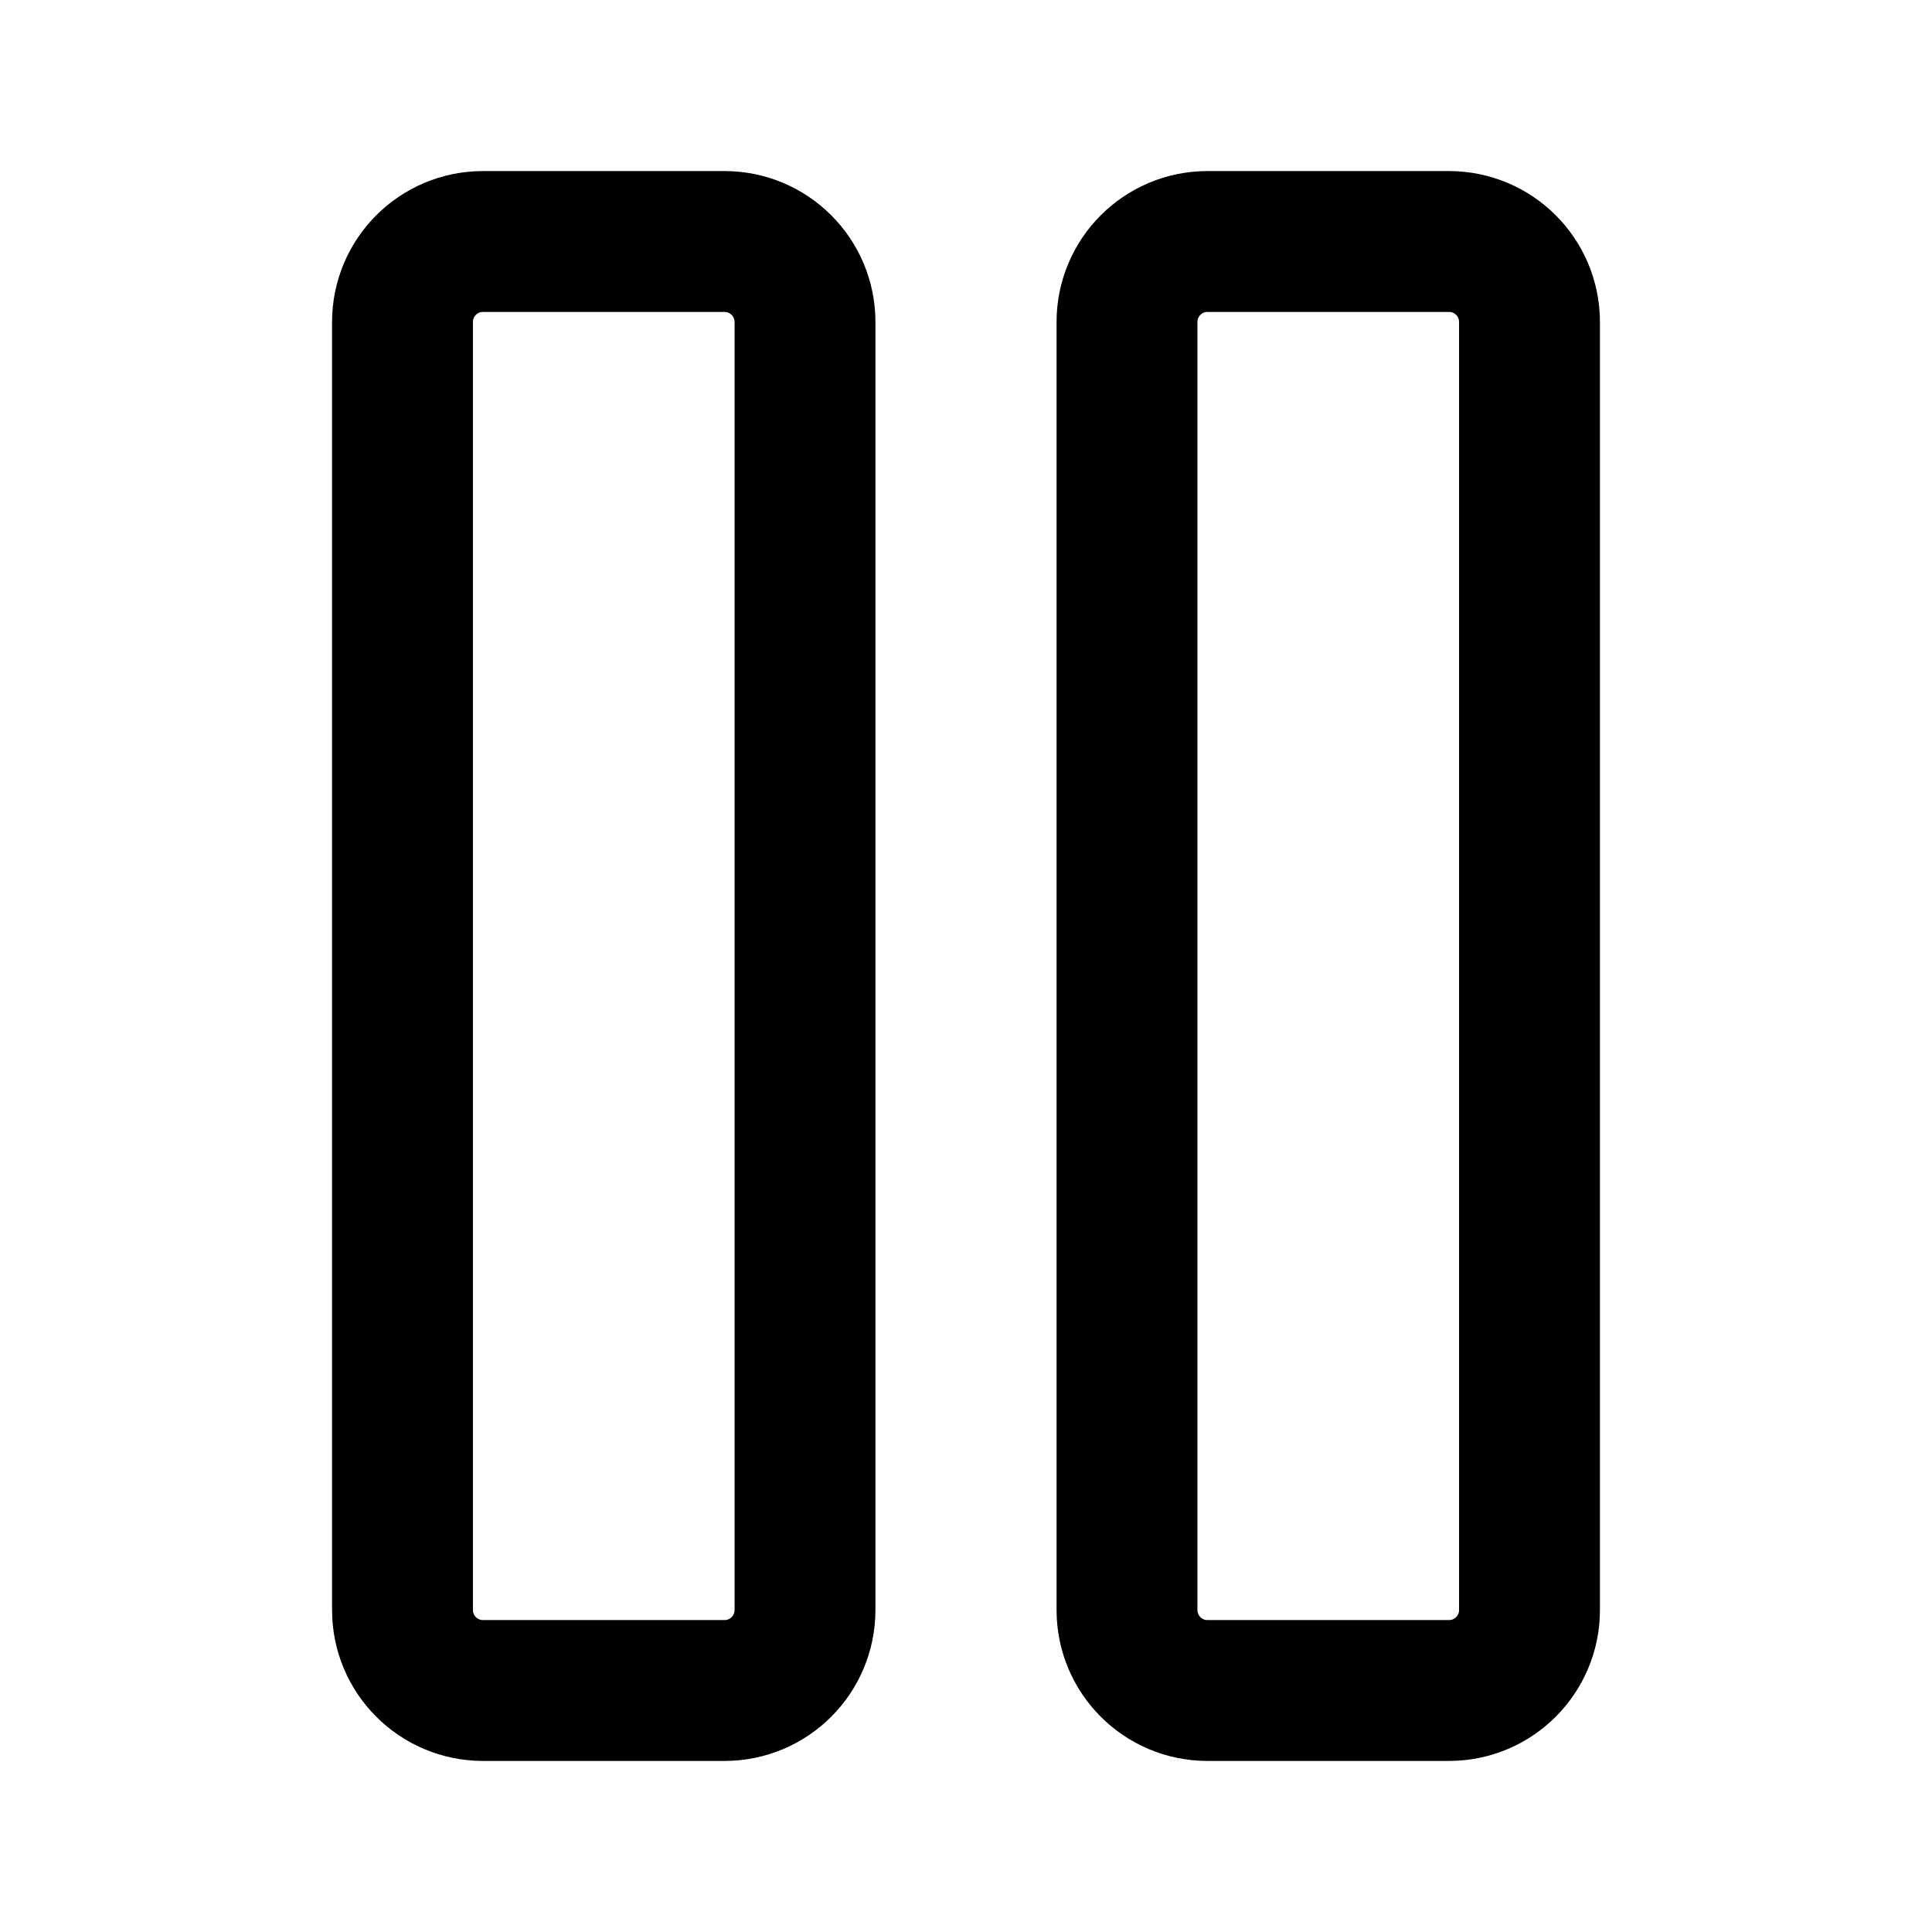
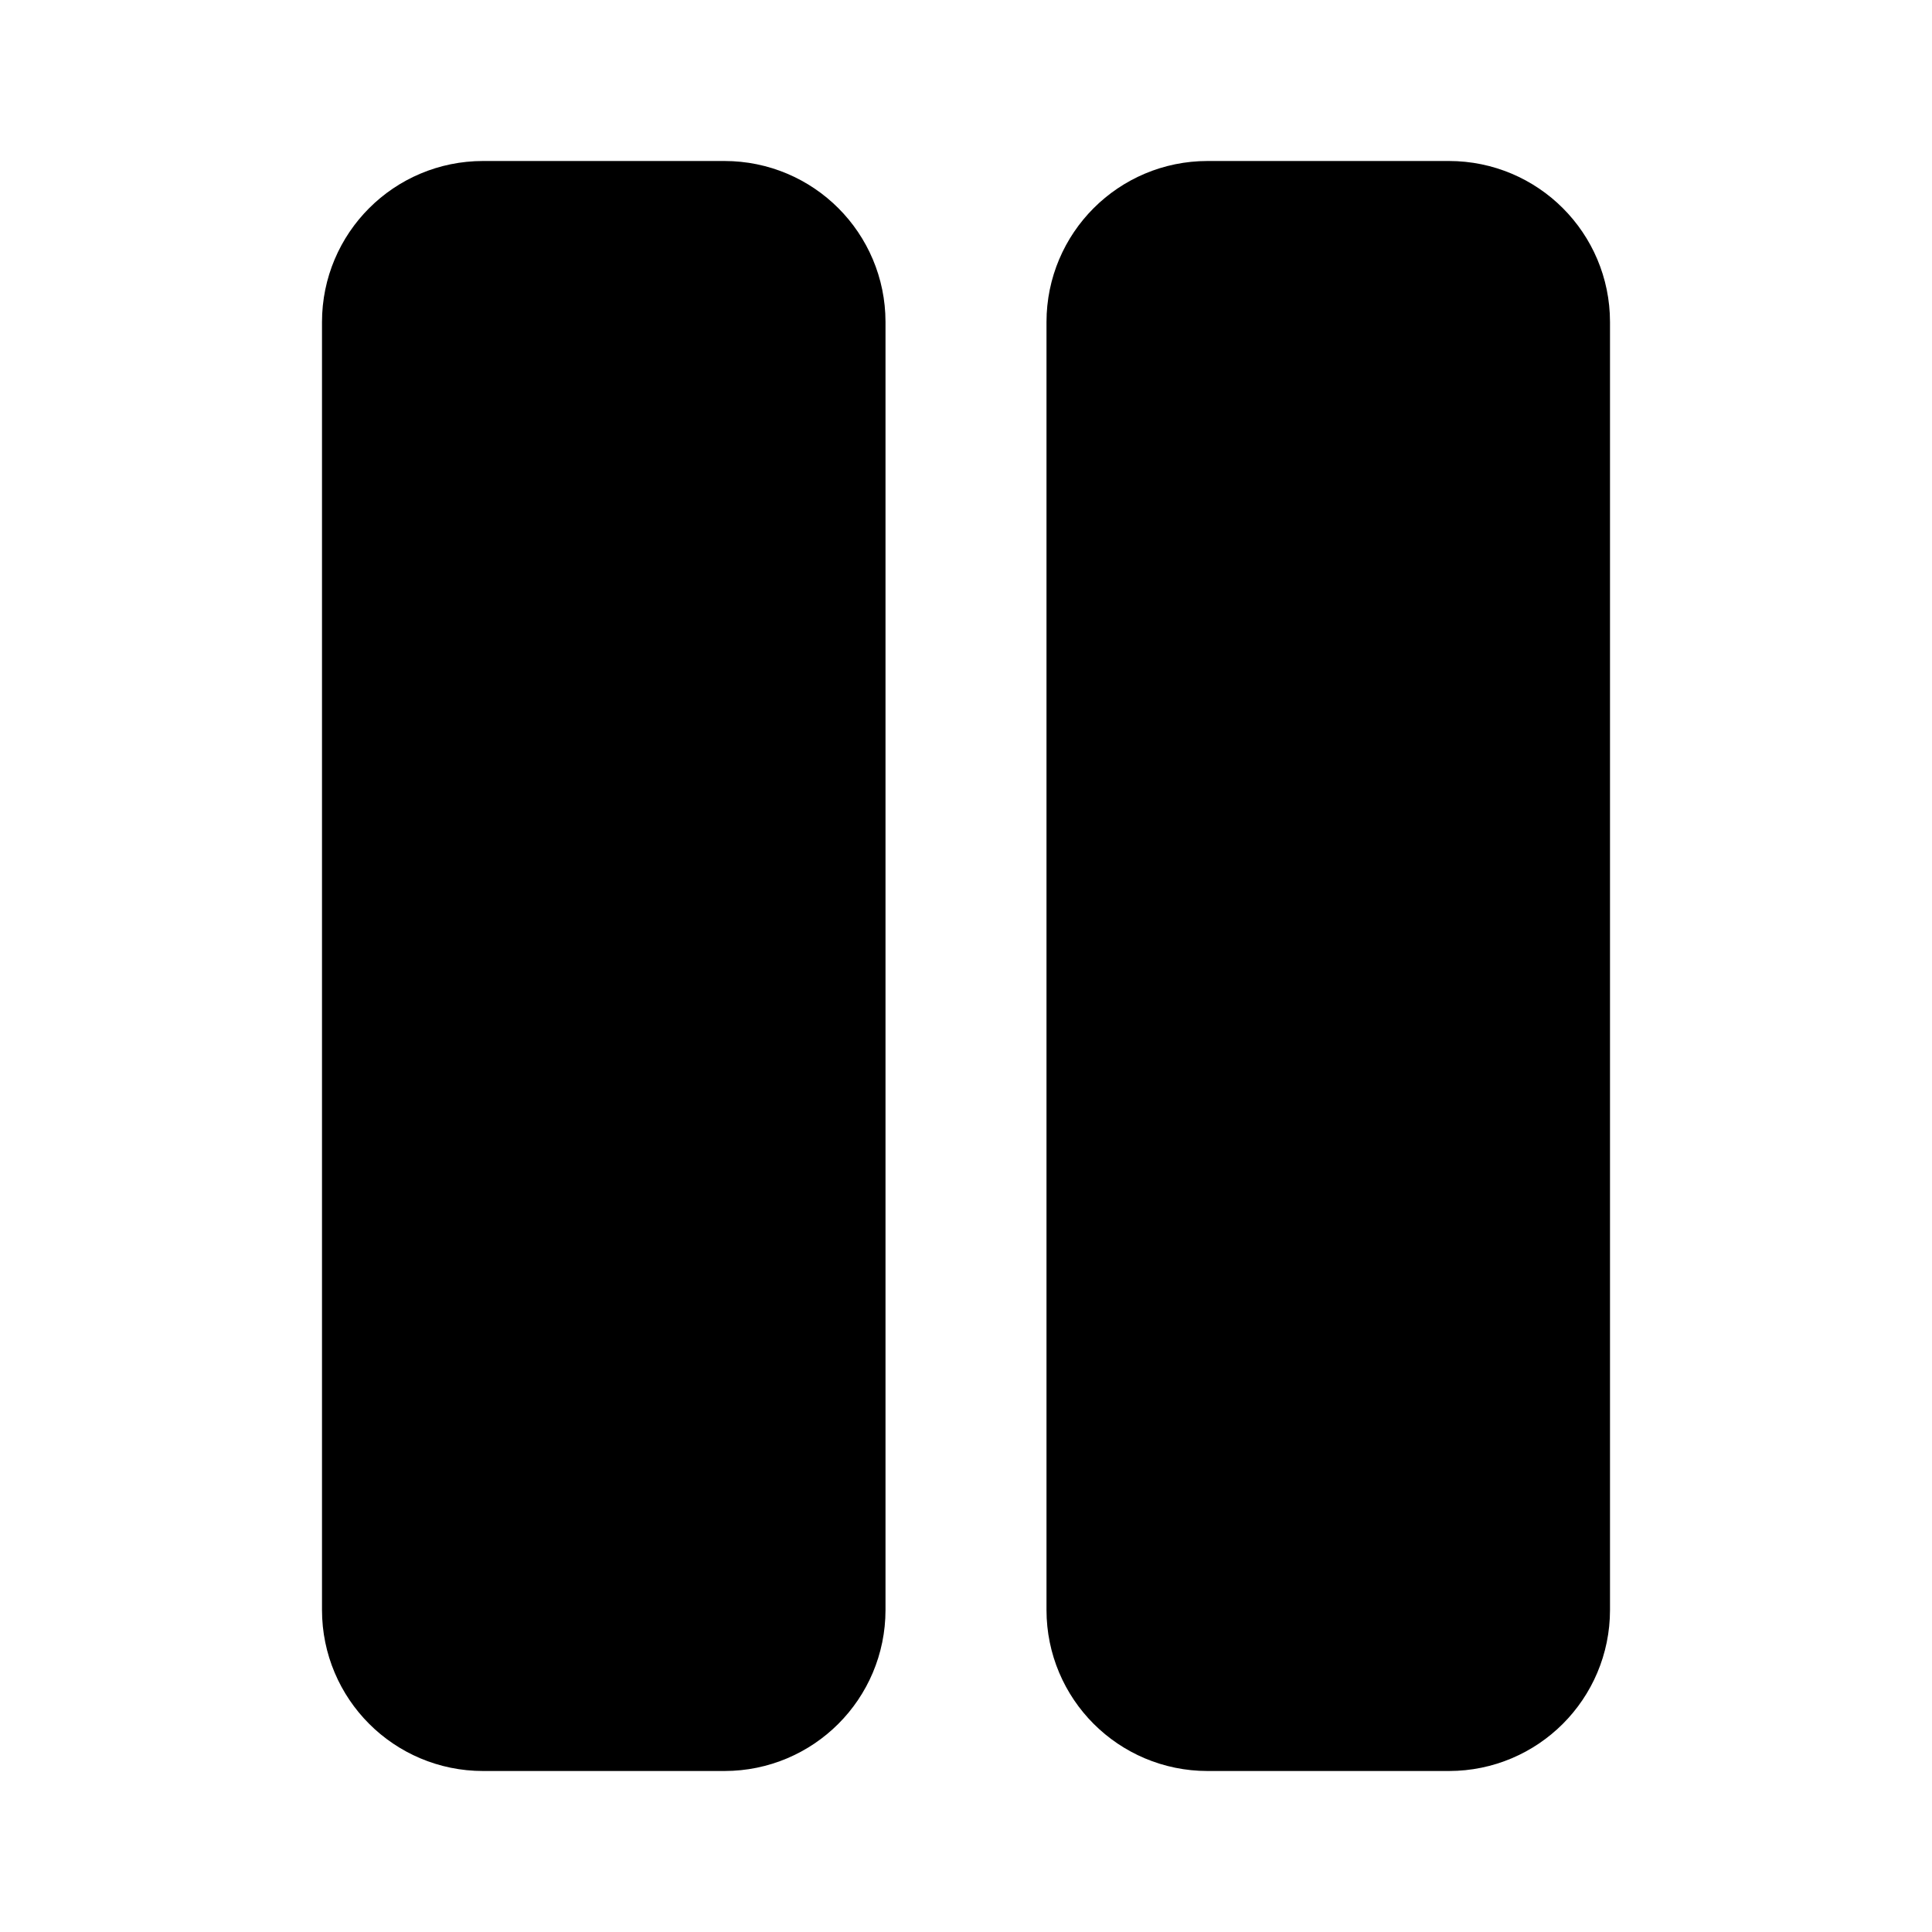
- <svg xmlns="http://www.w3.org/2000/svg" class="lucide lucide-pause" width="24" height="24" viewBox="0 0 24 24" fill="none" stroke="currentColor" stroke-width="1.75" stroke-linecap="round" stroke-linejoin="round">
+ <svg xmlns="http://www.w3.org/2000/svg" class="lucide lucide-pause" width="24" height="24" viewBox="0 0 24 24" fill="#000" stroke="#000" stroke-width="2" stroke-linecap="round" stroke-linejoin="round">
  <rect x="14" y="3" width="5" height="18" rx="1" />
  <rect x="5" y="3" width="5" height="18" rx="1" />
</svg>
